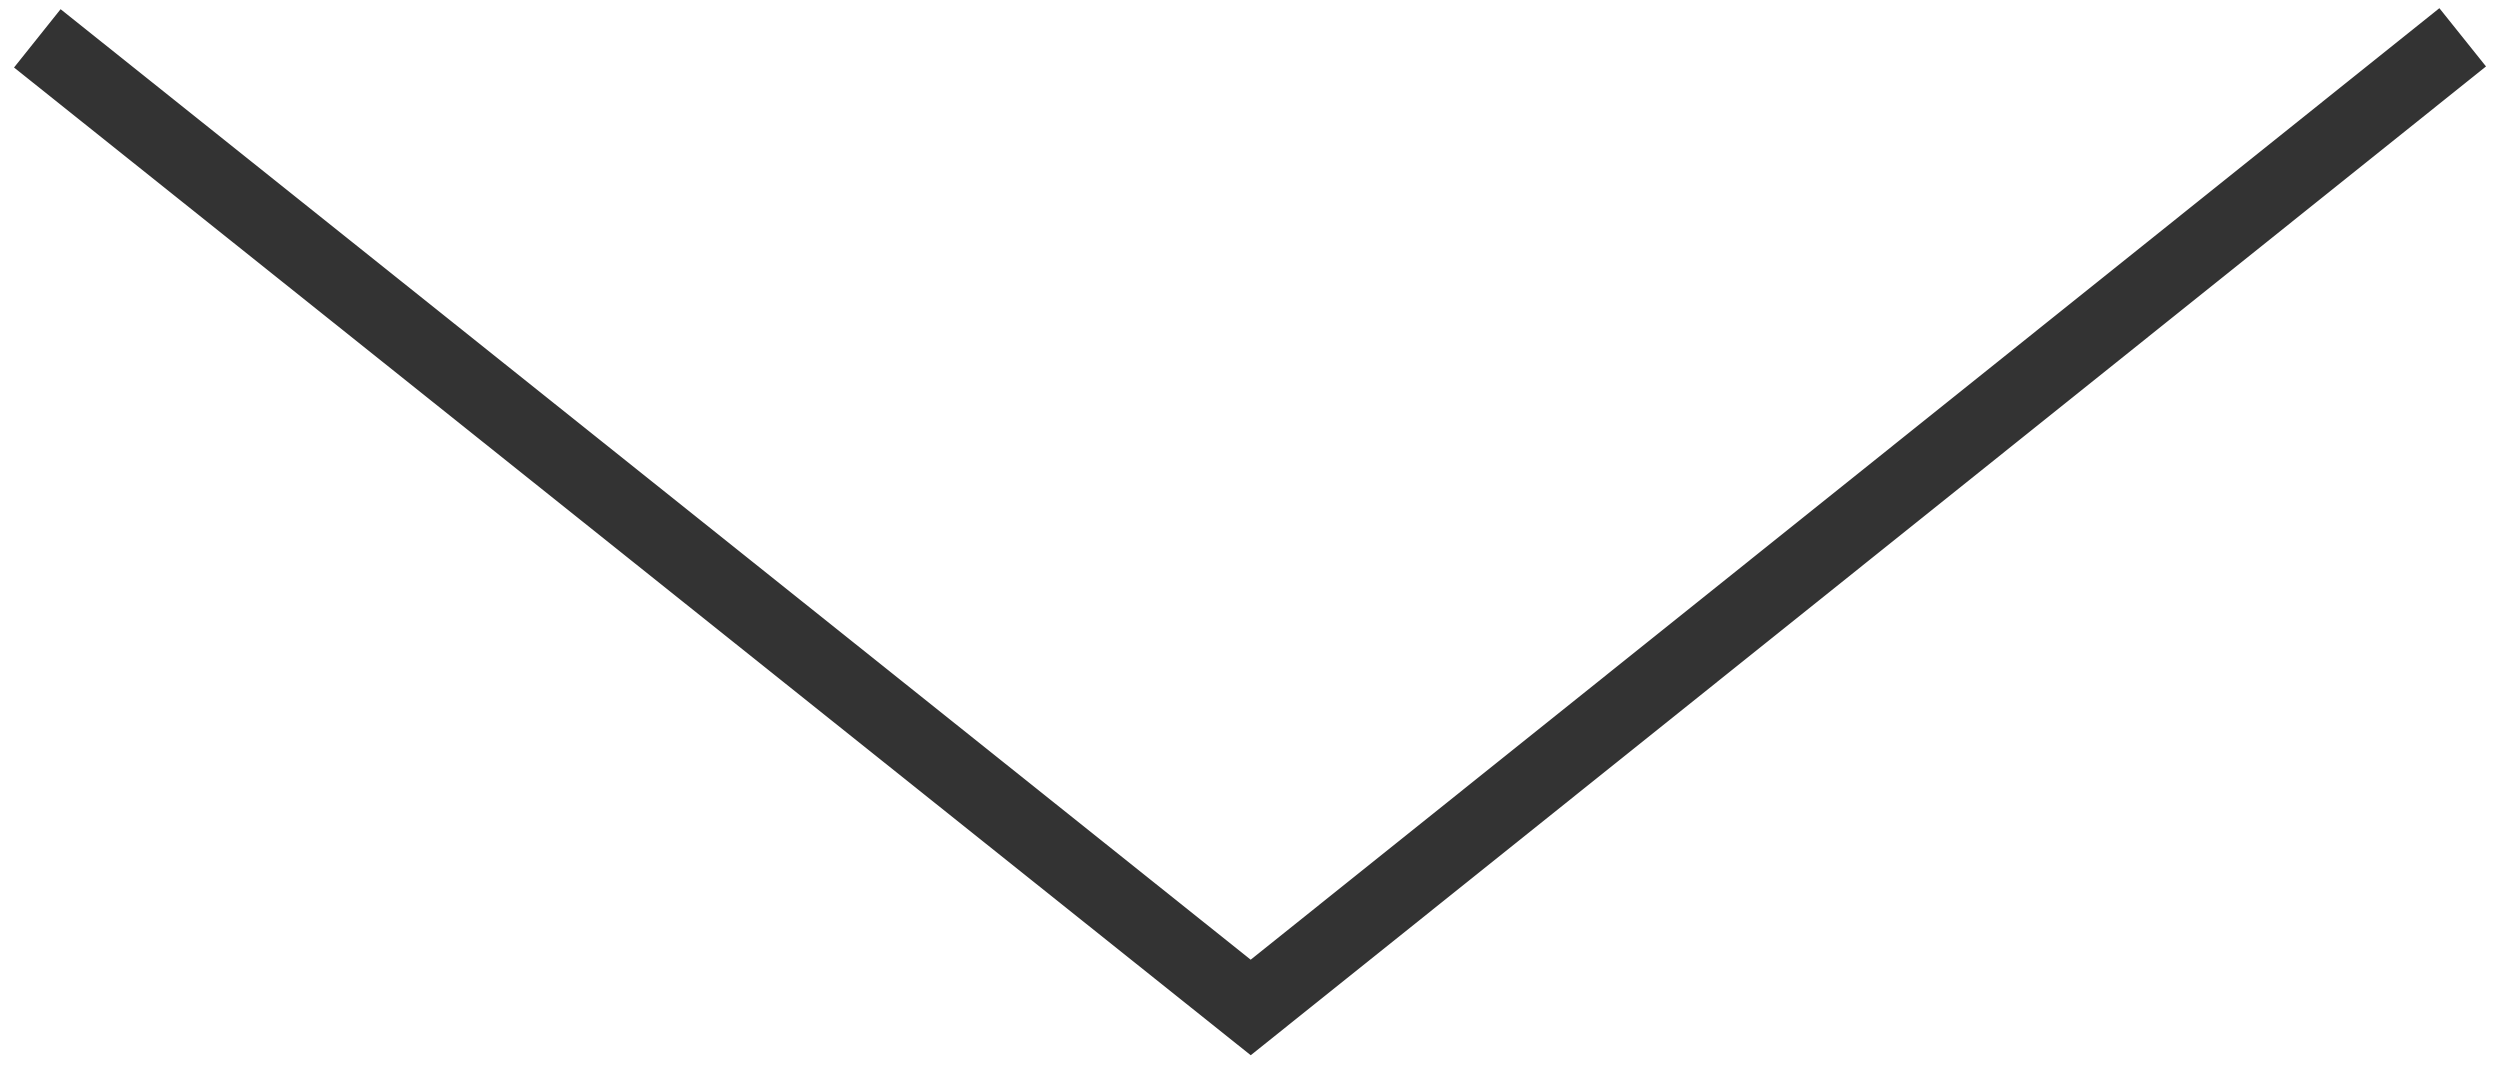
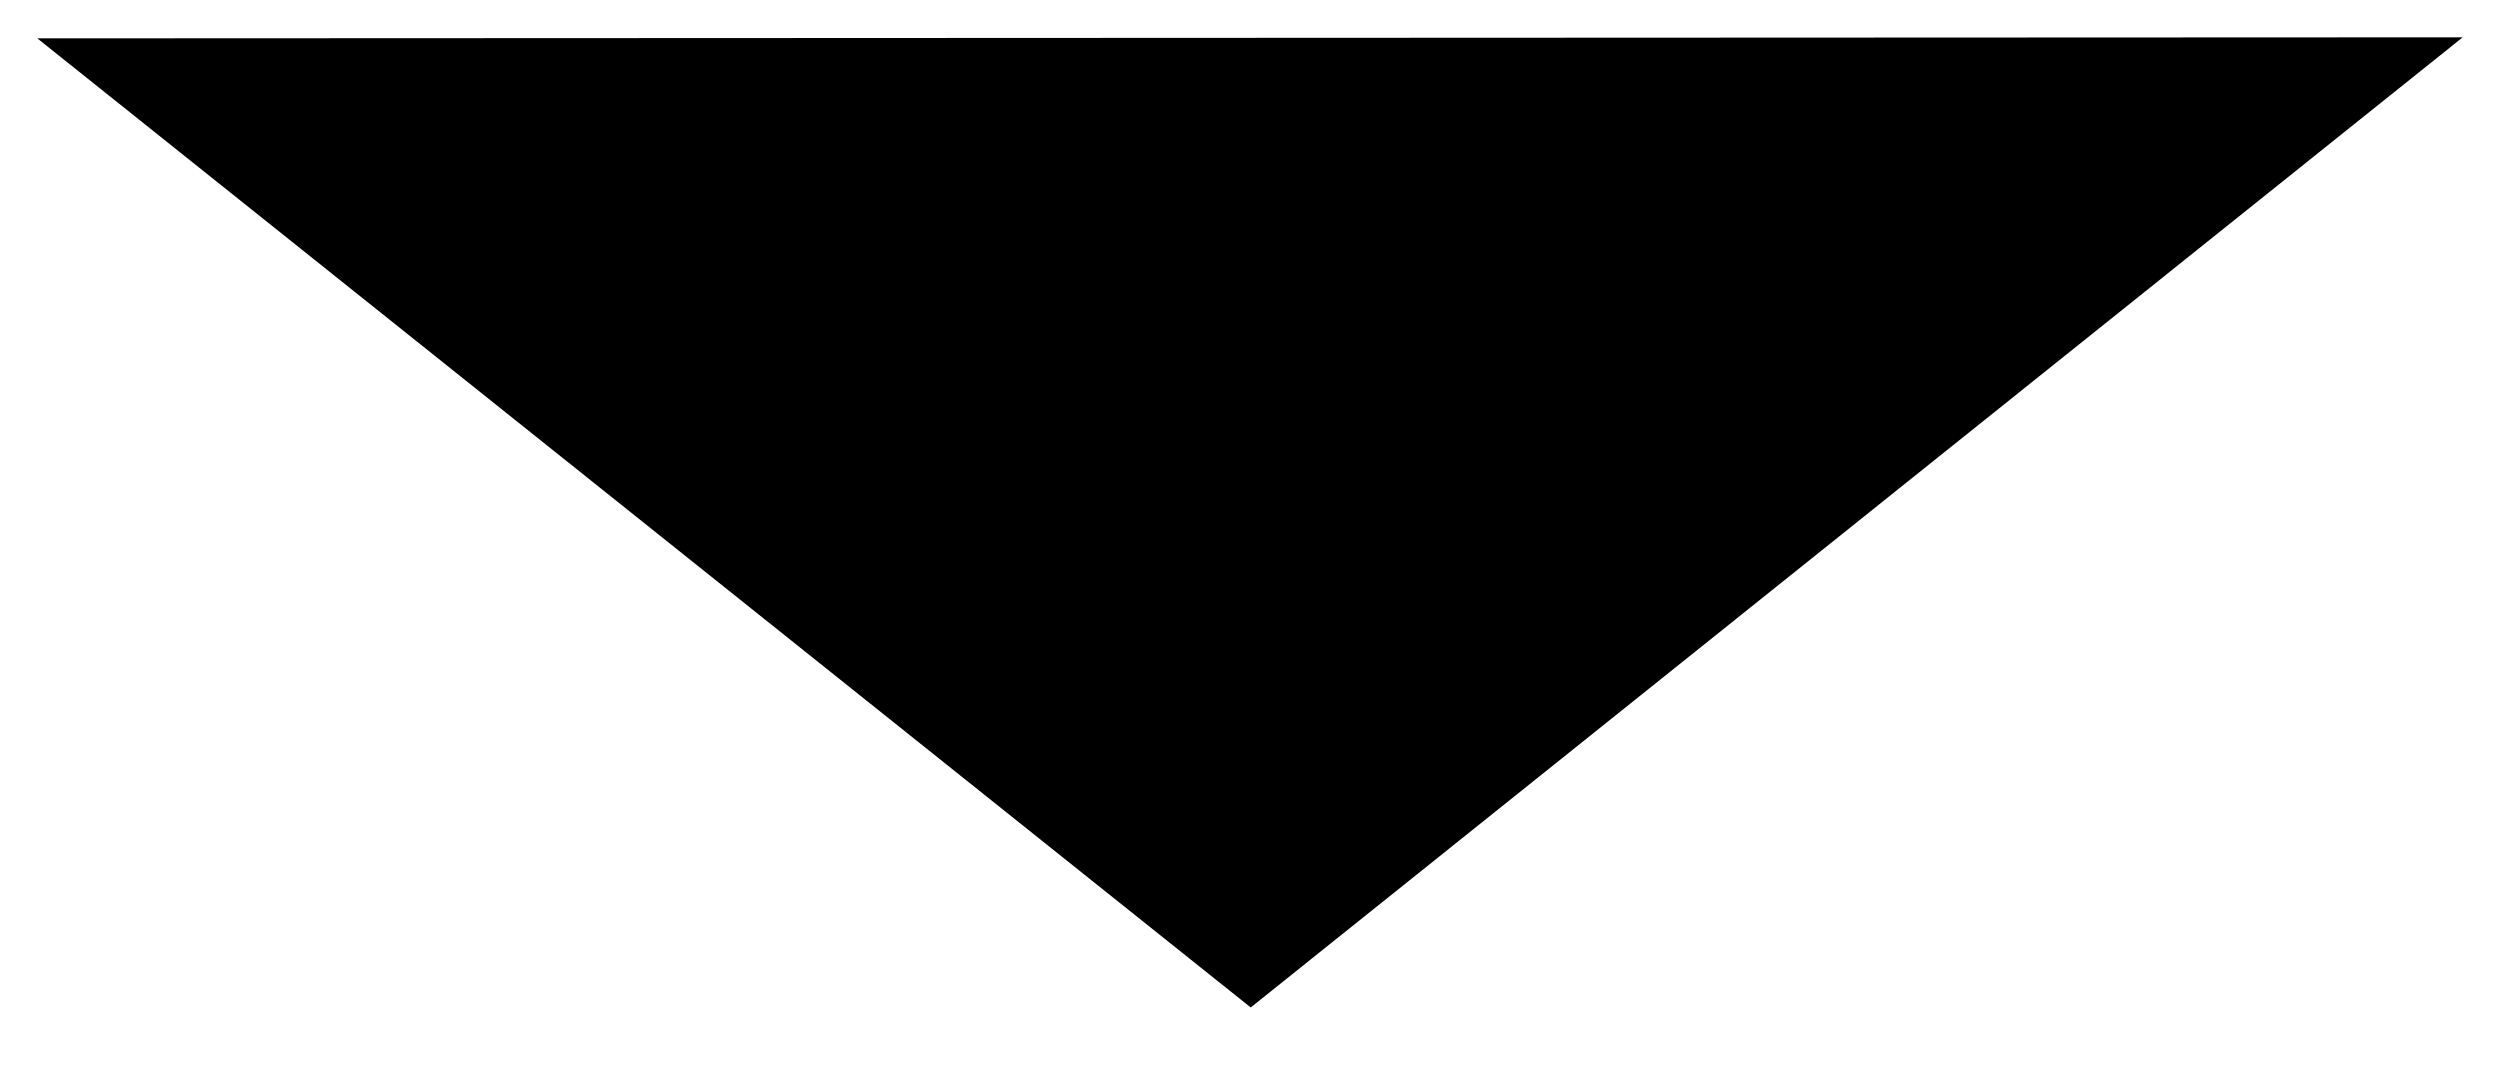
<svg xmlns="http://www.w3.org/2000/svg" width="67px" height="29px" viewBox="0 0 67 29" version="1.1">
  <defs />
-   <g id="Page-1" stroke="none" stroke-width="1" fill="none" fill-rule="evenodd">
-     <path d="M1,1.028 L33.519,27 L66,1" id="Path-5-Copy-3" stroke="#333333" stroke-width="2" />
+   <g id="Page-1" stroke-width="1" fill-rule="evenodd">
+     <path d="M1,1.028 L33.519,27 L66,1" id="Path-5-Copy-3" stroke-width="2" />
  </g>
</svg>
